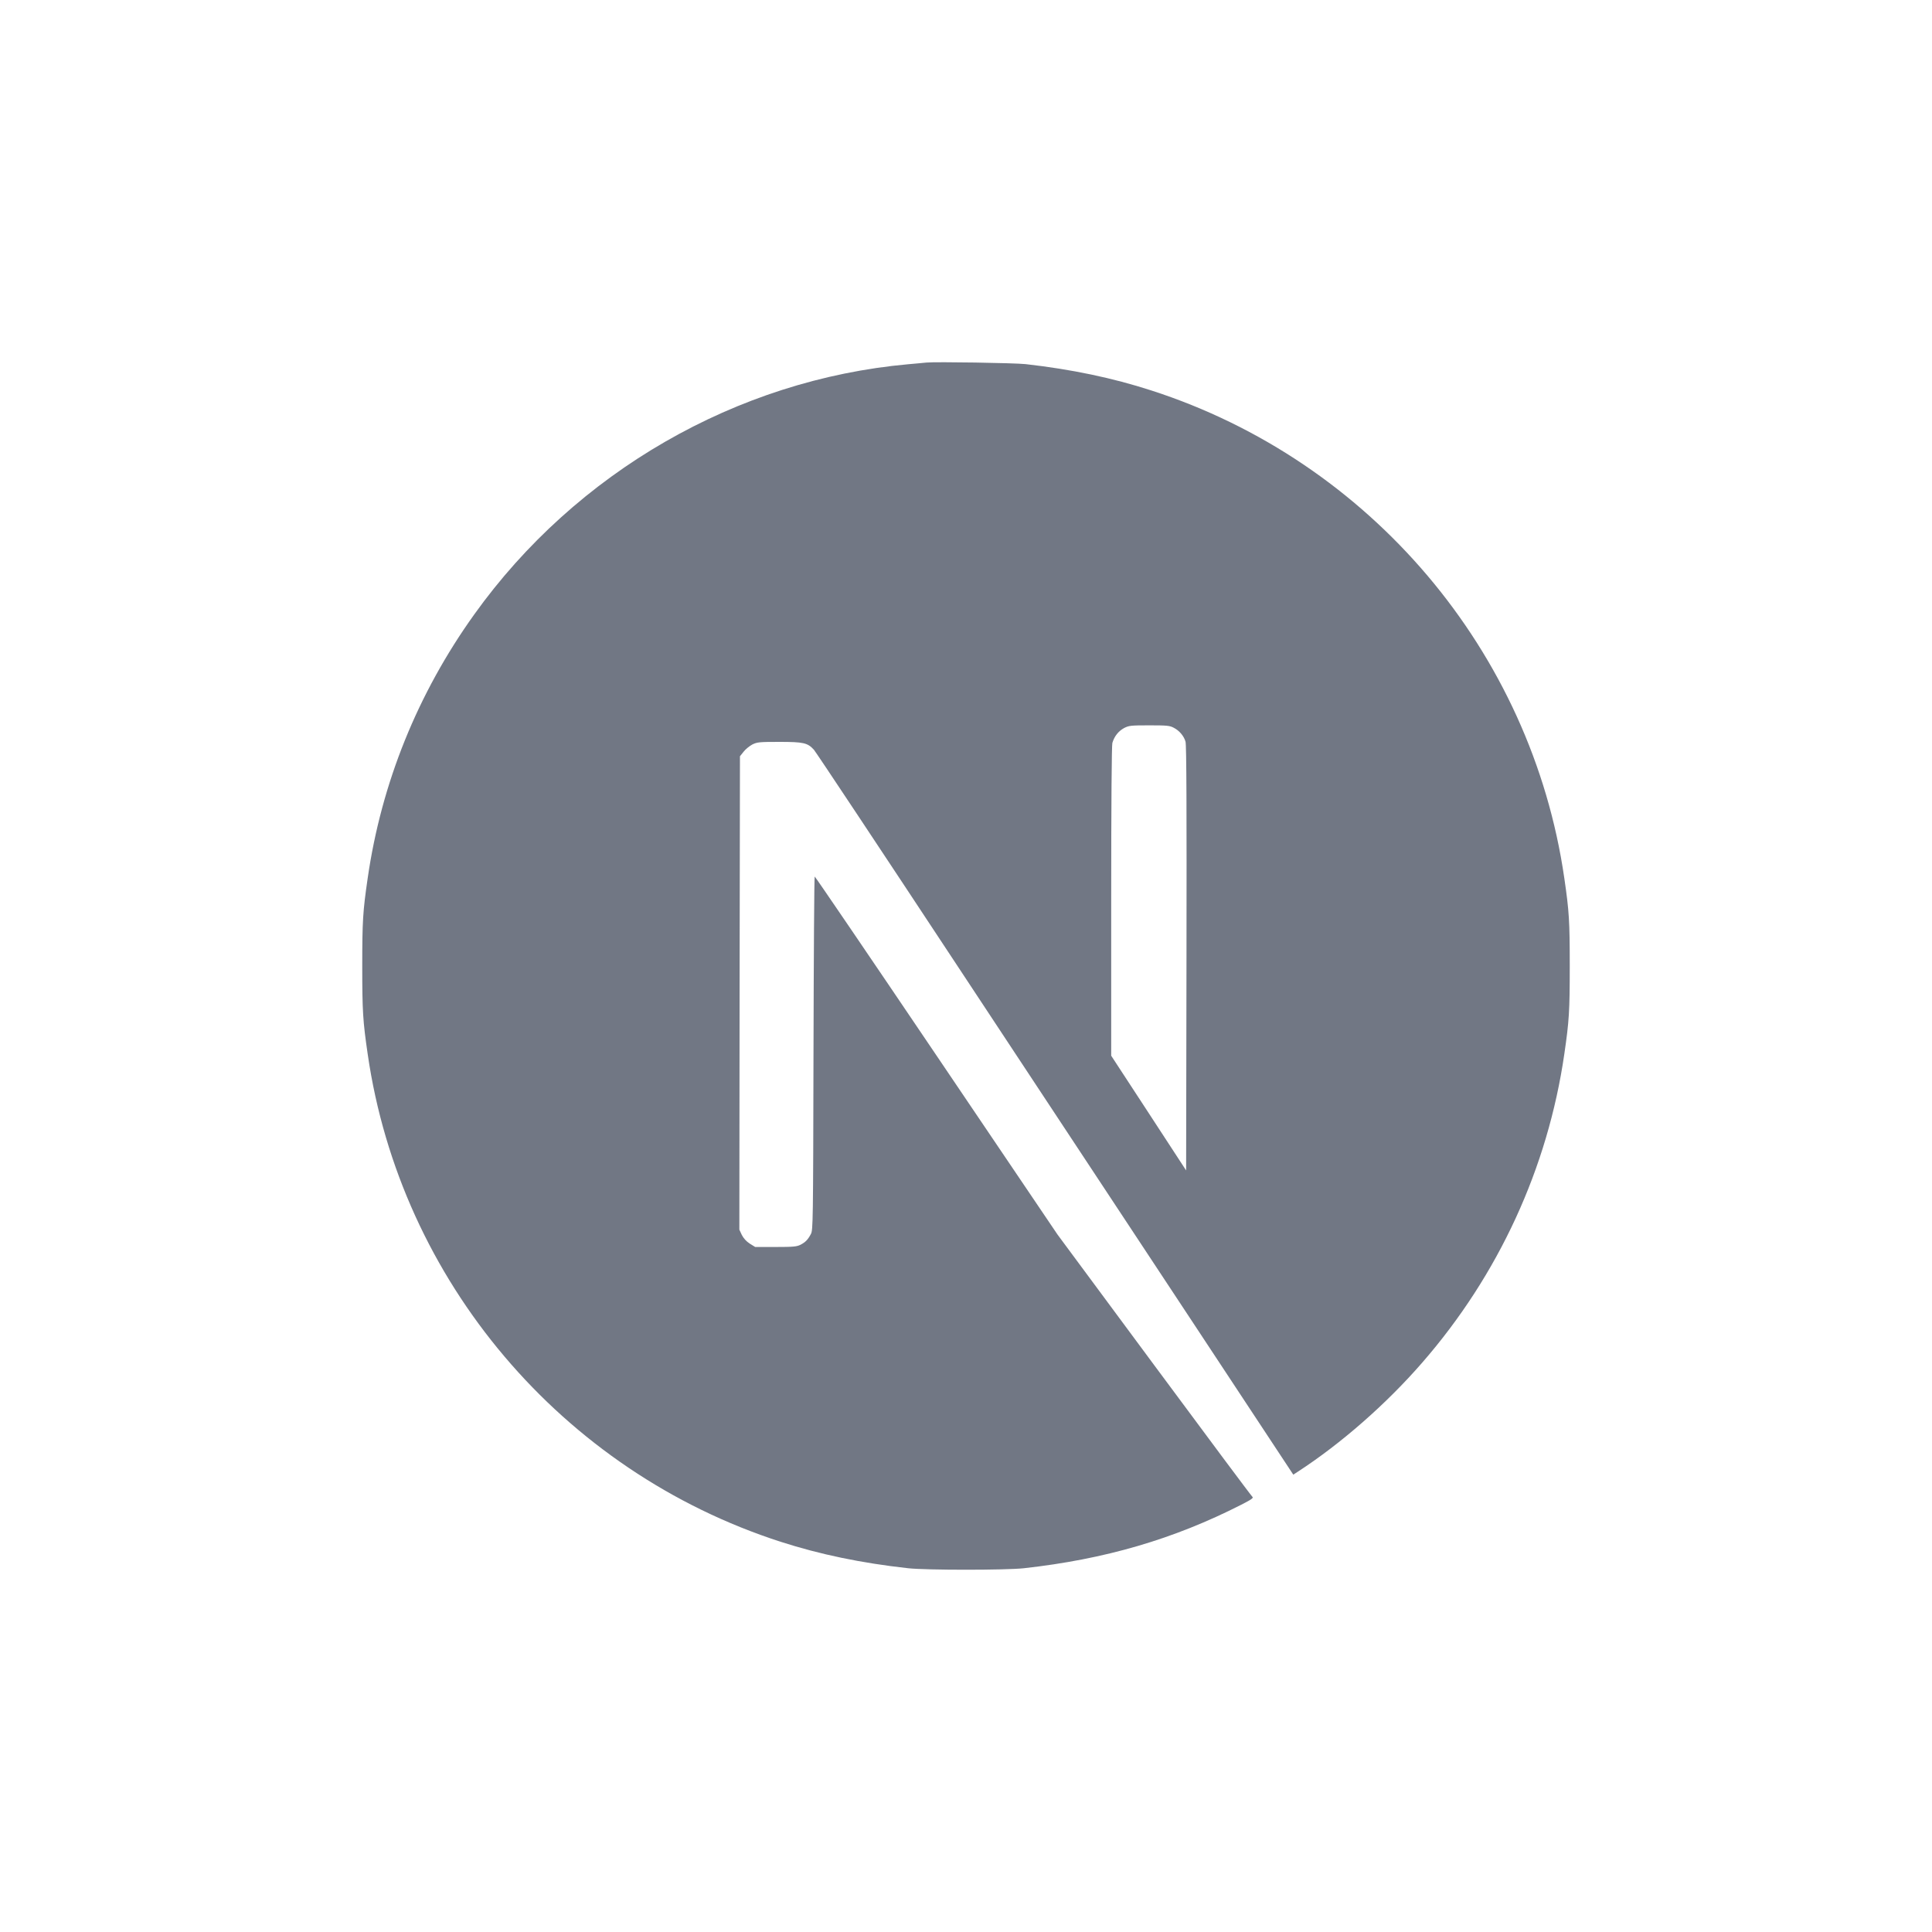
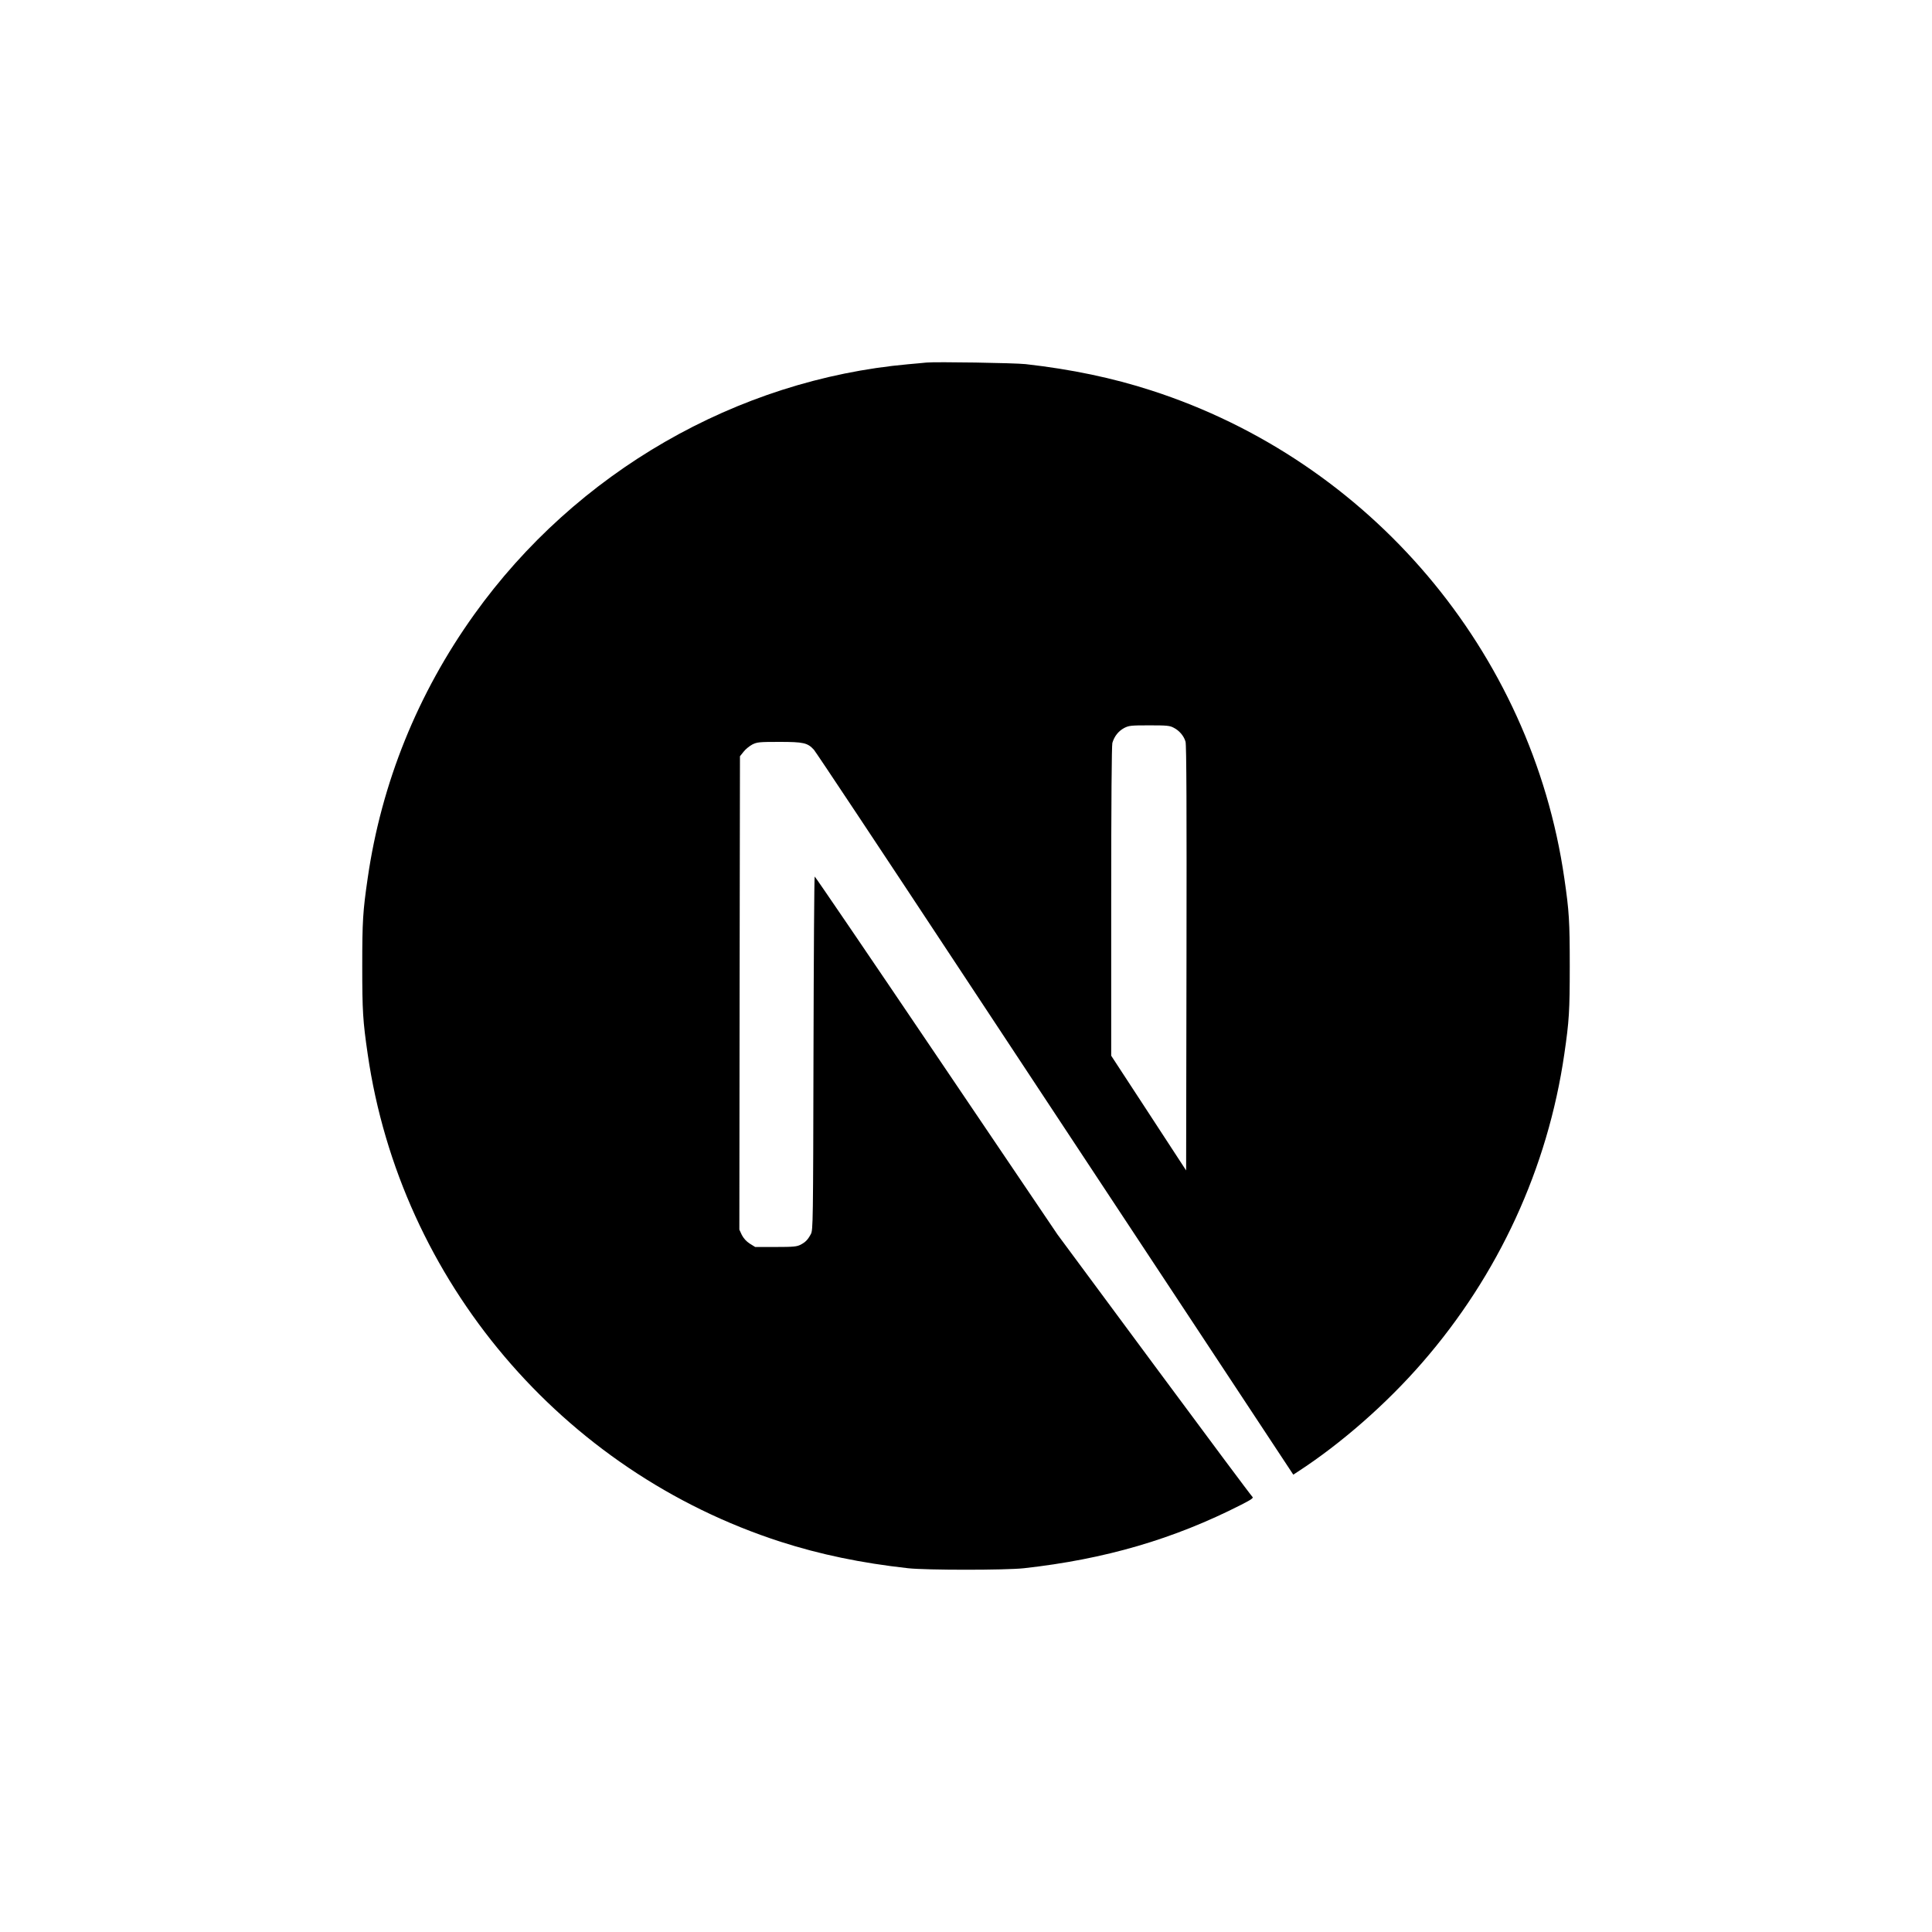
<svg xmlns="http://www.w3.org/2000/svg" width="32" height="32" viewBox="0 0 32 32" fill="none">
-   <path d="M15.345 6.005C15.302 6.009 15.165 6.023 15.042 6.033C12.201 6.289 9.541 7.821 7.855 10.177C6.917 11.486 6.317 12.972 6.09 14.546C6.01 15.095 6 15.257 6 16.002C6 16.747 6.01 16.909 6.09 17.458C6.633 21.213 9.306 24.368 12.931 25.537C13.58 25.746 14.264 25.889 15.042 25.975C15.345 26.008 16.655 26.008 16.958 25.975C18.301 25.826 19.439 25.494 20.561 24.922C20.733 24.834 20.766 24.81 20.743 24.791C20.727 24.779 19.994 23.796 19.114 22.607L17.515 20.447L15.511 17.482C14.409 15.851 13.502 14.518 13.494 14.518C13.486 14.516 13.478 15.834 13.474 17.443C13.468 20.259 13.466 20.373 13.431 20.439C13.38 20.535 13.341 20.574 13.259 20.617C13.197 20.648 13.142 20.654 12.847 20.654H12.508L12.418 20.598C12.36 20.56 12.317 20.512 12.287 20.455L12.246 20.367L12.25 16.448L12.256 12.526L12.317 12.45C12.348 12.409 12.415 12.356 12.461 12.331C12.541 12.292 12.573 12.288 12.911 12.288C13.31 12.288 13.376 12.304 13.48 12.417C13.509 12.448 14.594 14.082 15.893 16.051C17.191 18.019 18.966 20.707 19.838 22.026L21.421 24.425L21.502 24.372C22.211 23.911 22.962 23.254 23.556 22.57C24.821 21.117 25.636 19.346 25.91 17.458C25.99 16.909 26 16.747 26 16.002C26 15.257 25.99 15.095 25.91 14.546C25.367 10.791 22.694 7.636 19.069 6.467C18.43 6.26 17.75 6.117 16.987 6.031C16.8 6.011 15.507 5.99 15.345 6.005ZM19.439 12.053C19.533 12.1 19.609 12.19 19.636 12.284C19.652 12.335 19.656 13.422 19.652 15.871L19.646 19.386L19.026 18.436L18.405 17.486V14.931C18.405 13.279 18.413 12.351 18.424 12.306C18.456 12.196 18.524 12.11 18.618 12.059C18.698 12.018 18.727 12.014 19.034 12.014C19.324 12.014 19.374 12.018 19.439 12.053Z" fill="#717784" />
+   <path d="M15.345 6.005C15.302 6.009 15.165 6.023 15.042 6.033C12.201 6.289 9.541 7.821 7.855 10.177C6.917 11.486 6.317 12.972 6.09 14.546C6.01 15.095 6 15.257 6 16.002C6 16.747 6.01 16.909 6.09 17.458C6.633 21.213 9.306 24.368 12.931 25.537C13.58 25.746 14.264 25.889 15.042 25.975C15.345 26.008 16.655 26.008 16.958 25.975C18.301 25.826 19.439 25.494 20.561 24.922C20.733 24.834 20.766 24.81 20.743 24.791C20.727 24.779 19.994 23.796 19.114 22.607L17.515 20.447L15.511 17.482C14.409 15.851 13.502 14.518 13.494 14.518C13.486 14.516 13.478 15.834 13.474 17.443C13.468 20.259 13.466 20.373 13.431 20.439C13.38 20.535 13.341 20.574 13.259 20.617C13.197 20.648 13.142 20.654 12.847 20.654H12.508L12.418 20.598C12.36 20.56 12.317 20.512 12.287 20.455L12.246 20.367L12.25 16.448L12.256 12.526L12.317 12.45C12.348 12.409 12.415 12.356 12.461 12.331C12.541 12.292 12.573 12.288 12.911 12.288C13.31 12.288 13.376 12.304 13.48 12.417C13.509 12.448 14.594 14.082 15.893 16.051C17.191 18.019 18.966 20.707 19.838 22.026L21.421 24.425L21.502 24.372C22.211 23.911 22.962 23.254 23.556 22.57C24.821 21.117 25.636 19.346 25.91 17.458C25.99 16.909 26 16.747 26 16.002C26 15.257 25.99 15.095 25.91 14.546C25.367 10.791 22.694 7.636 19.069 6.467C18.43 6.26 17.75 6.117 16.987 6.031C16.8 6.011 15.507 5.99 15.345 6.005ZM19.439 12.053C19.533 12.1 19.609 12.19 19.636 12.284C19.652 12.335 19.656 13.422 19.652 15.871L19.646 19.386L19.026 18.436L18.405 17.486V14.931C18.405 13.279 18.413 12.351 18.424 12.306C18.456 12.196 18.524 12.11 18.618 12.059C18.698 12.018 18.727 12.014 19.034 12.014C19.324 12.014 19.374 12.018 19.439 12.053Z" fill="currentColor" />
</svg>
